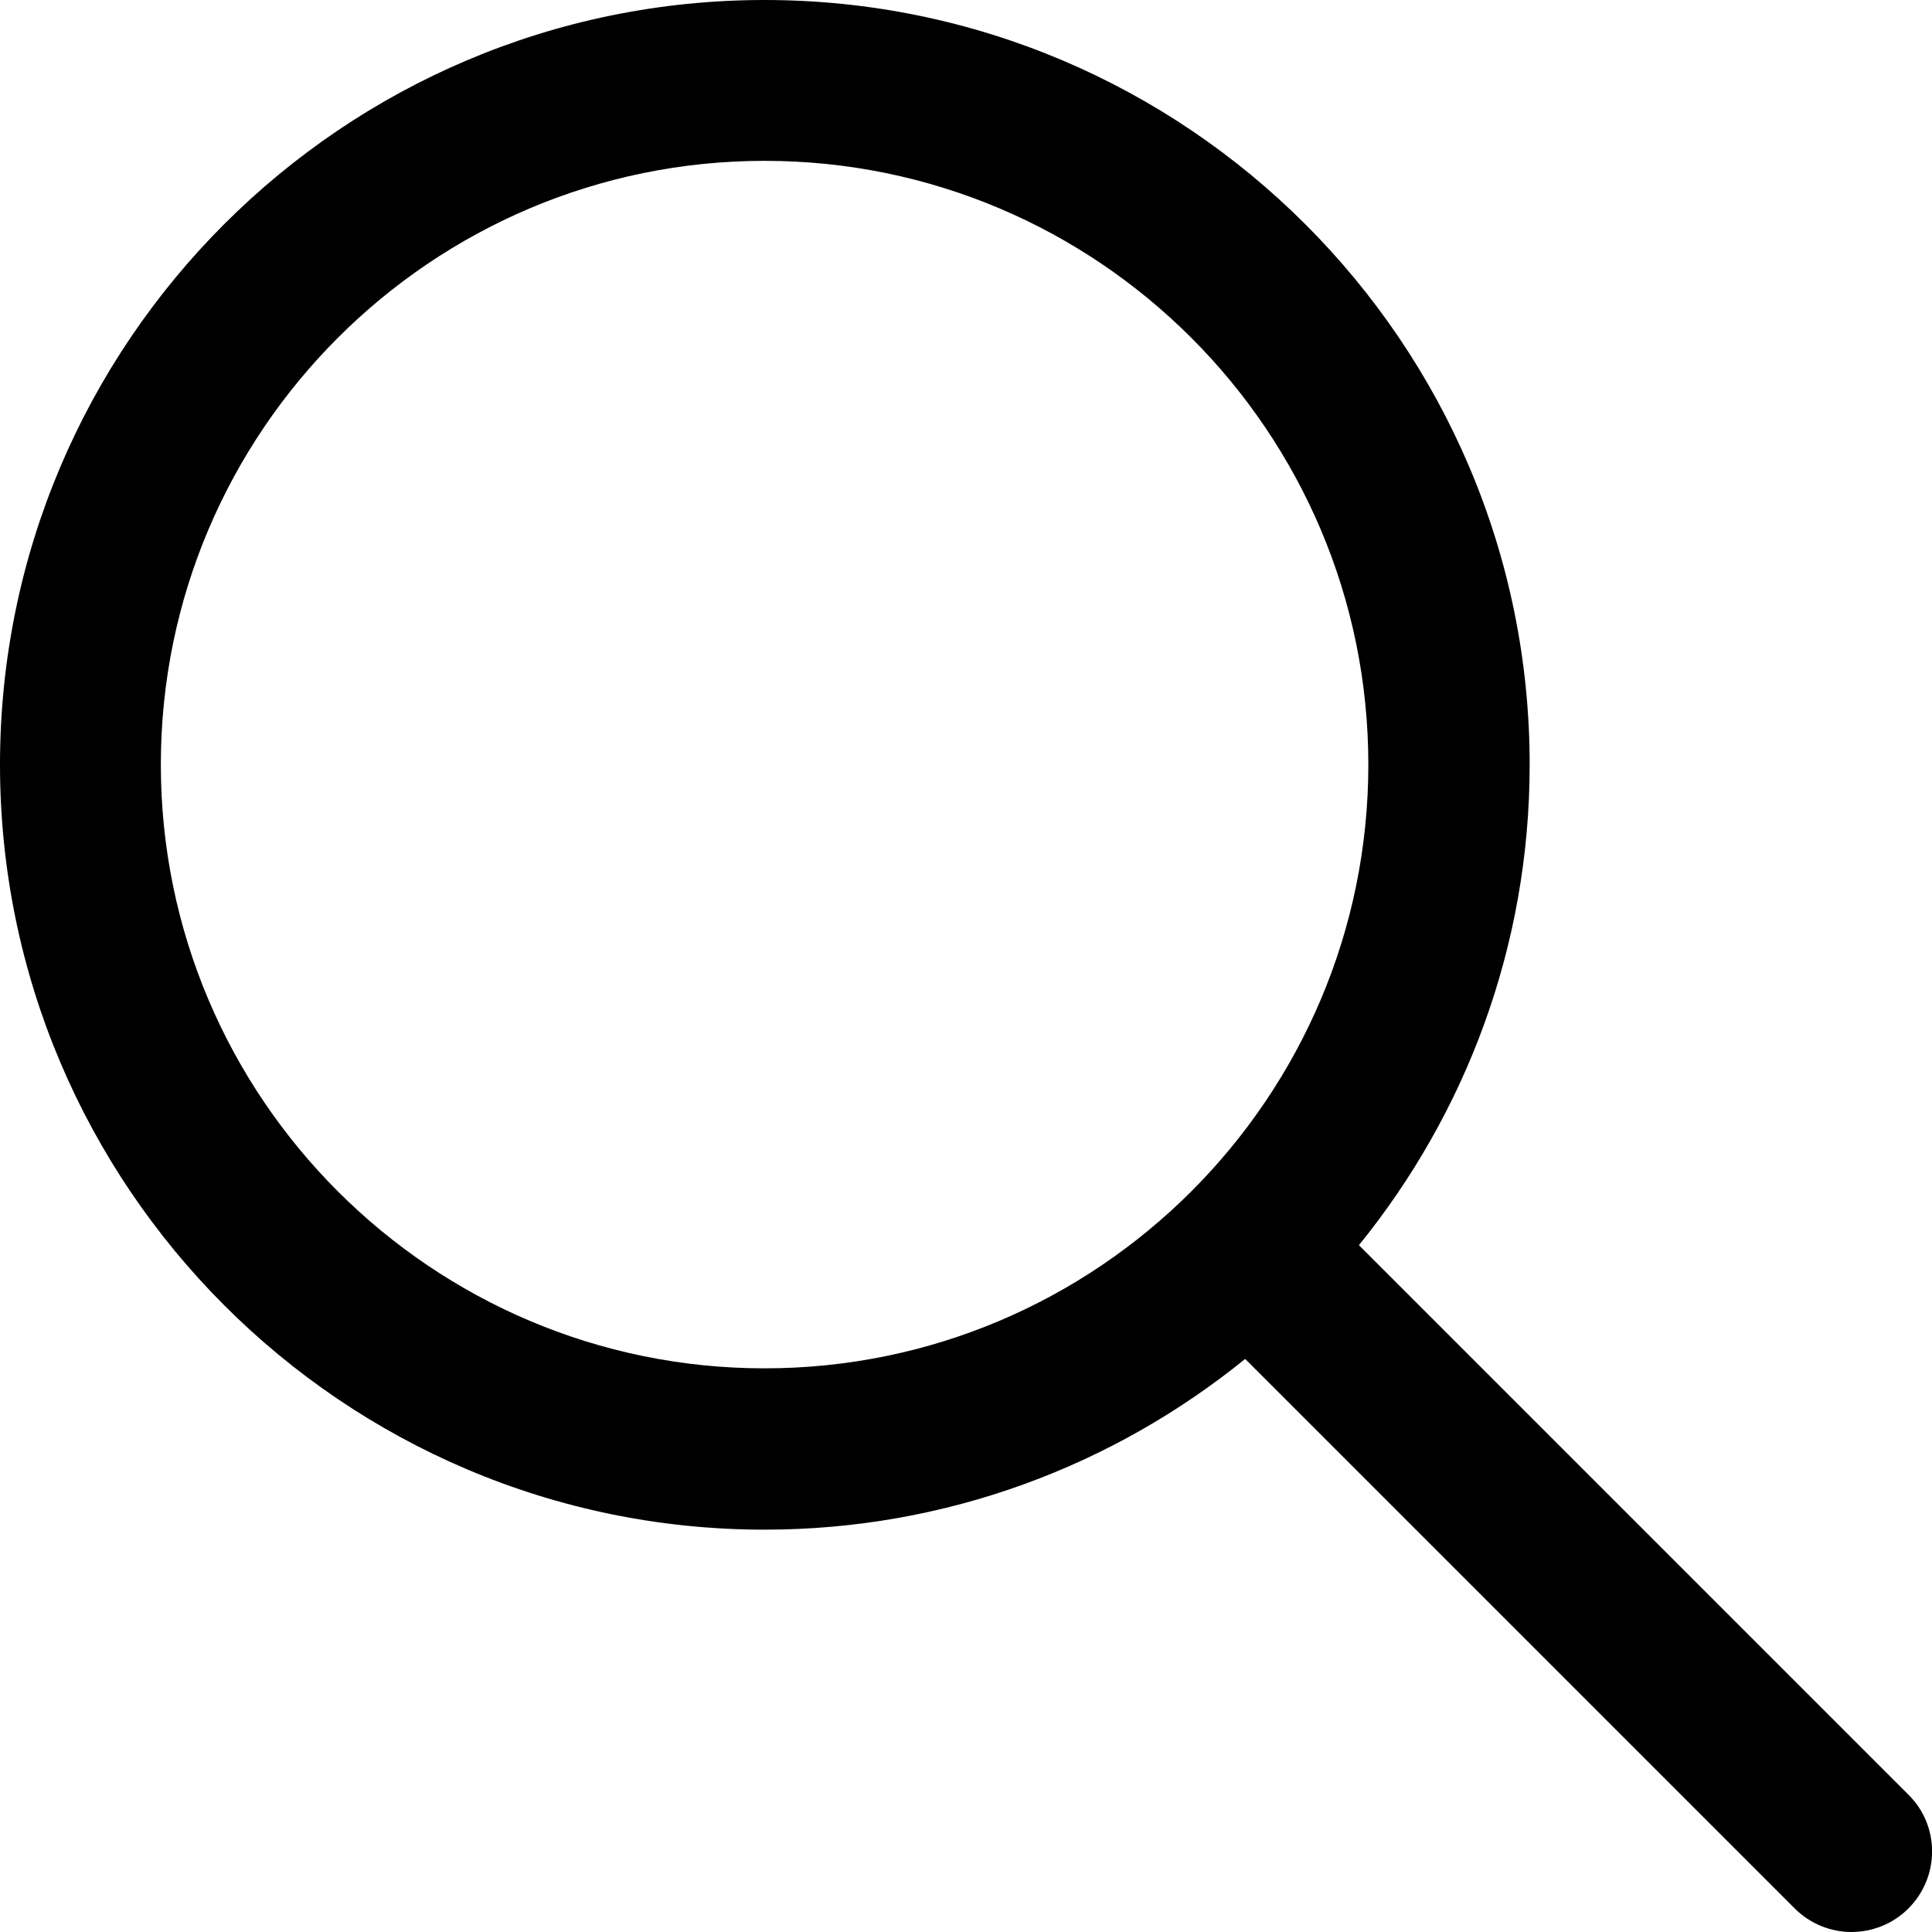
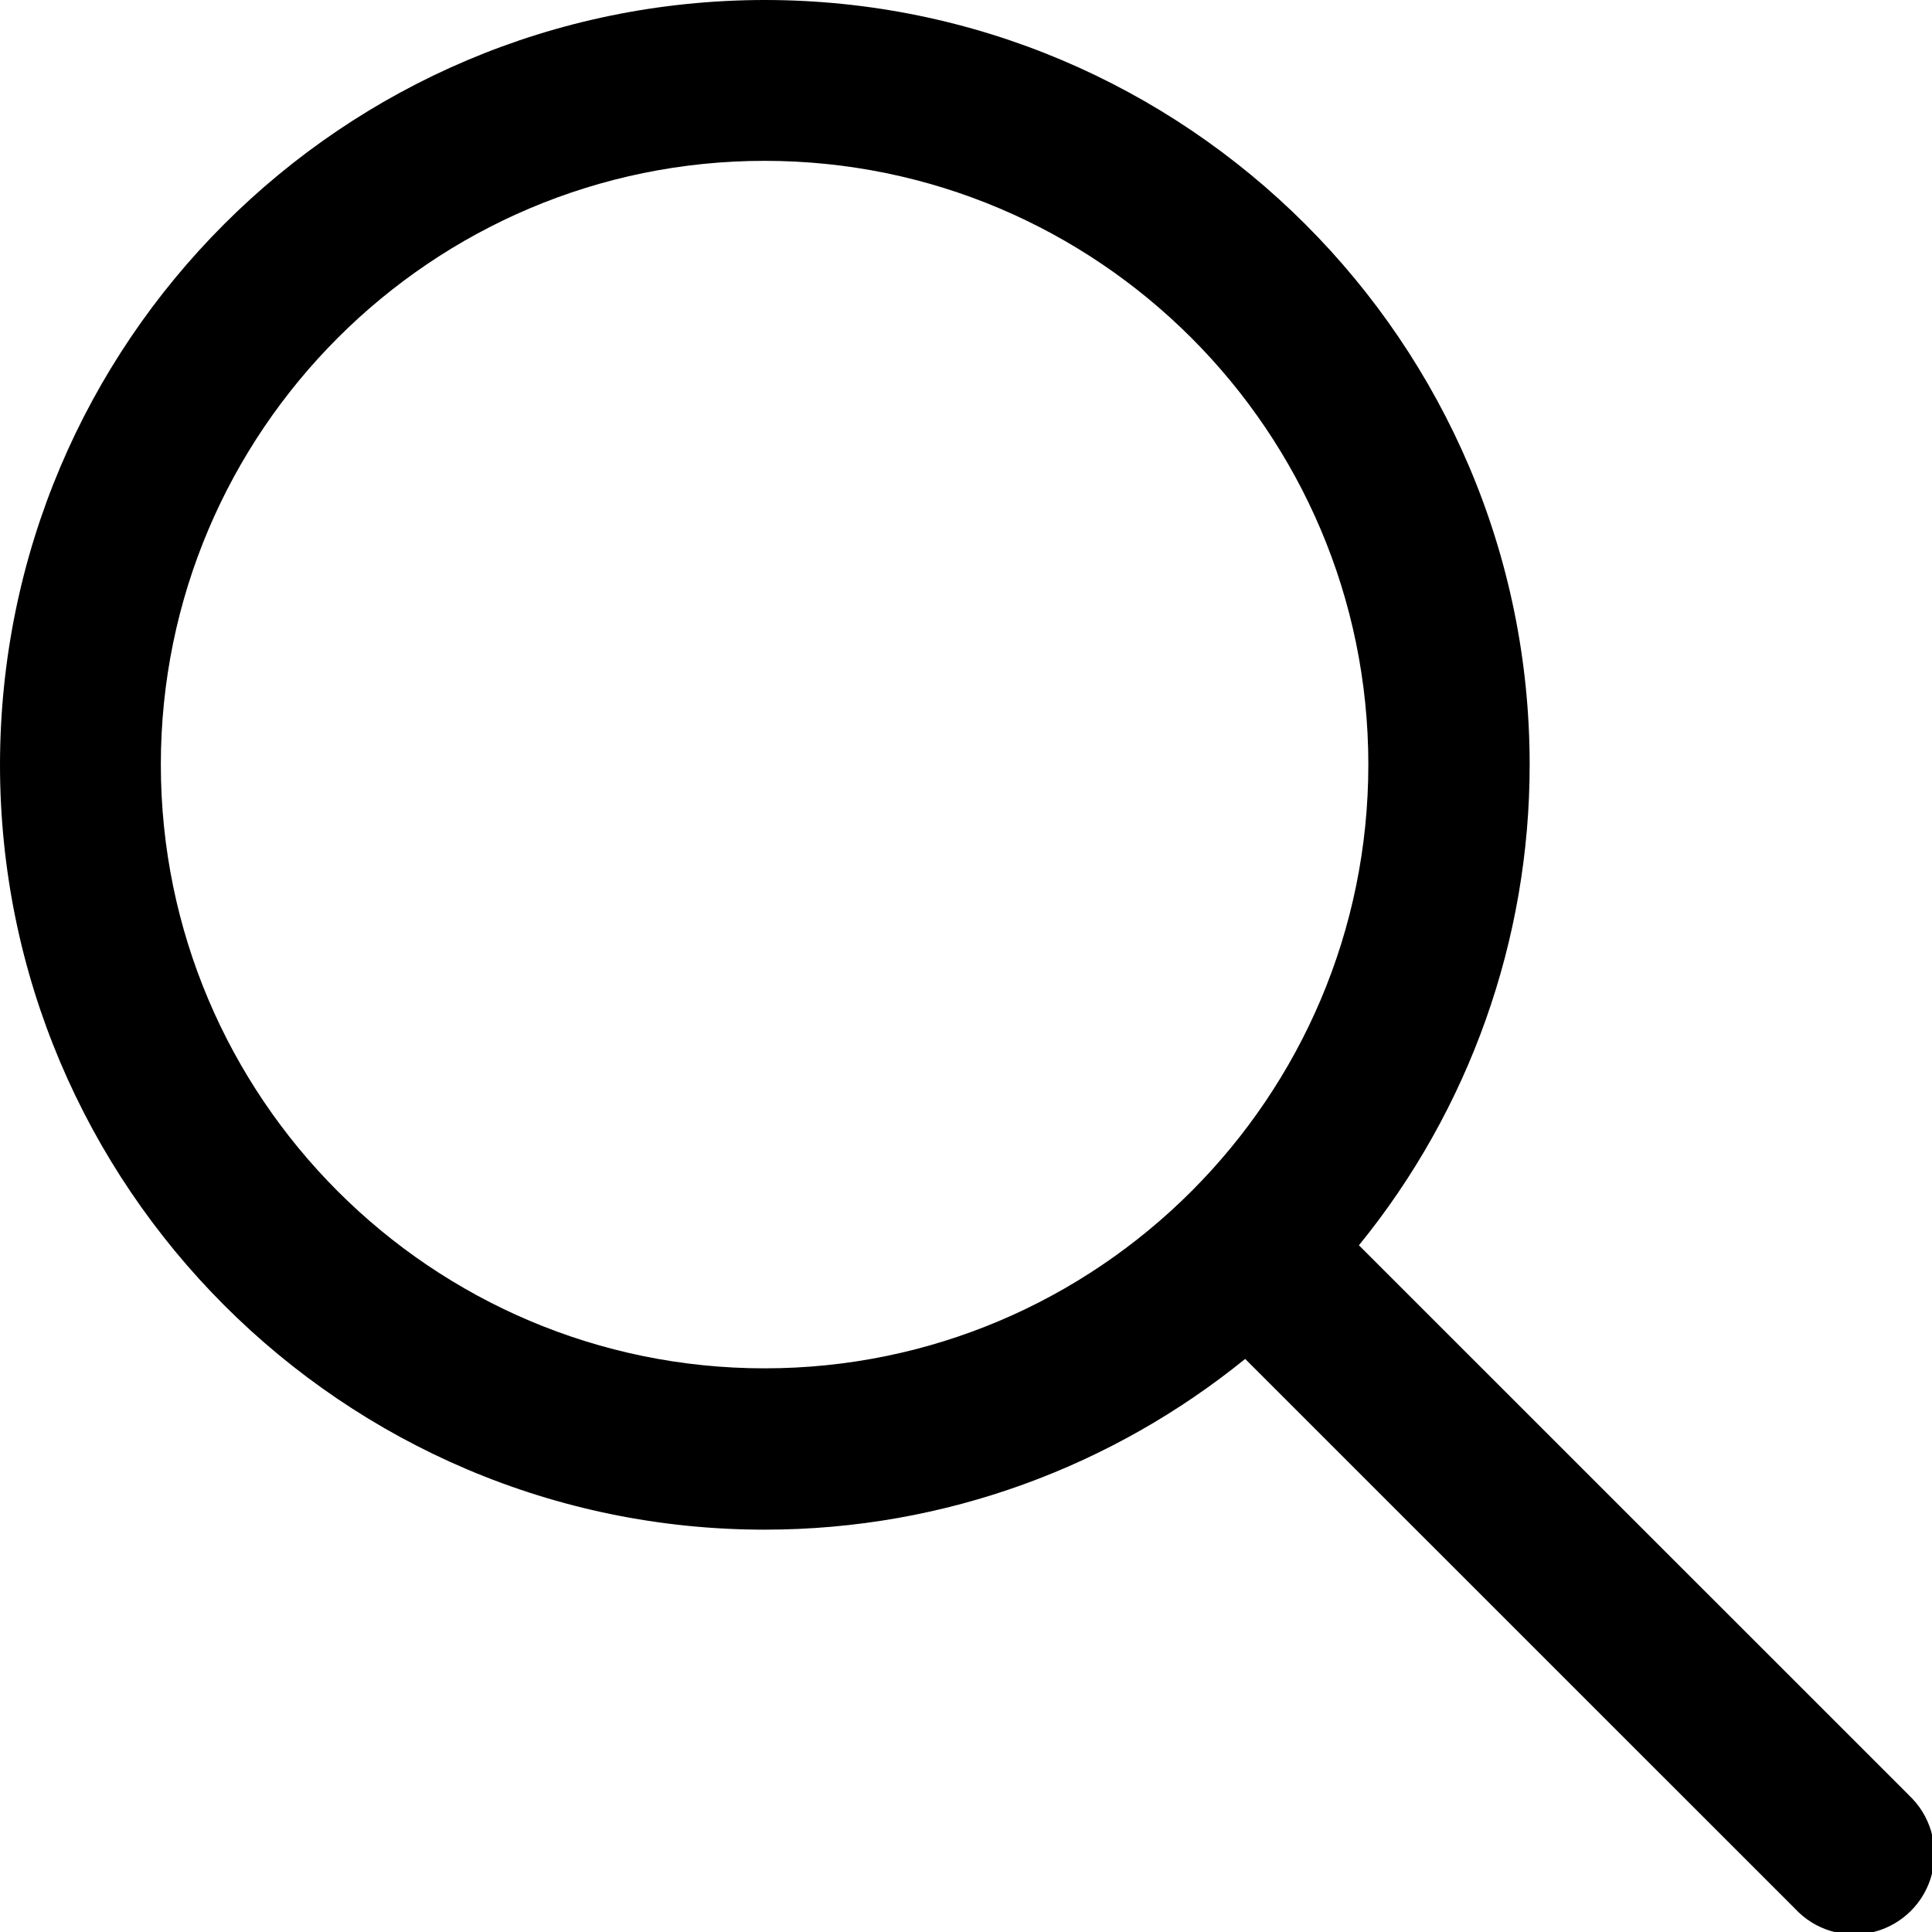
- <svg xmlns="http://www.w3.org/2000/svg" width="16pt" height="16pt" viewBox="0 0 16 16" version="1.1">
-   <g id="surface1">
-     <path style=" stroke:none;fill-rule:nonzero;fill:rgb(0%,0%,0%);fill-opacity:1;" d="M 15.805 14.863 L 11.254 10.312 C 12.137 9.223 12.668 7.84 12.668 6.332 C 12.668 2.84 9.824 0 6.332 0 C 2.84 0 0 2.84 0 6.332 C 0 9.824 2.84 12.668 6.332 12.668 C 7.84 12.668 9.223 12.137 10.312 11.254 L 14.863 15.805 C 14.992 15.934 15.164 16 15.332 16 C 15.504 16 15.676 15.934 15.805 15.805 C 16.066 15.543 16.066 15.121 15.805 14.863 Z M 6.332 11.332 C 3.574 11.332 1.332 9.09 1.332 6.332 C 1.332 3.574 3.574 1.332 6.332 1.332 C 9.09 1.332 11.332 3.574 11.332 6.332 C 11.332 9.09 9.09 11.332 6.332 11.332 Z M 6.332 11.332 " />
-   </g>
+ <svg xmlns="http://www.w3.org/2000/svg" width="16pt" height="16pt" viewBox="0 0 16 16">
+   <path d="M15.805 14.863l-4.551-4.55a6.301 6.301 0 001.414-3.981C12.668 2.84 9.824 0 6.332 0A6.338 6.338 0 000 6.332c0 3.492 2.84 6.336 6.332 6.336 1.508 0 2.89-.531 3.98-1.414l4.551 4.55a.666.666 0 10.942-.94zm-9.473-3.531c-2.758 0-5-2.242-5-5s2.242-5 5-5 5 2.242 5 5-2.242 5-5 5zm0 0" />
</svg>
